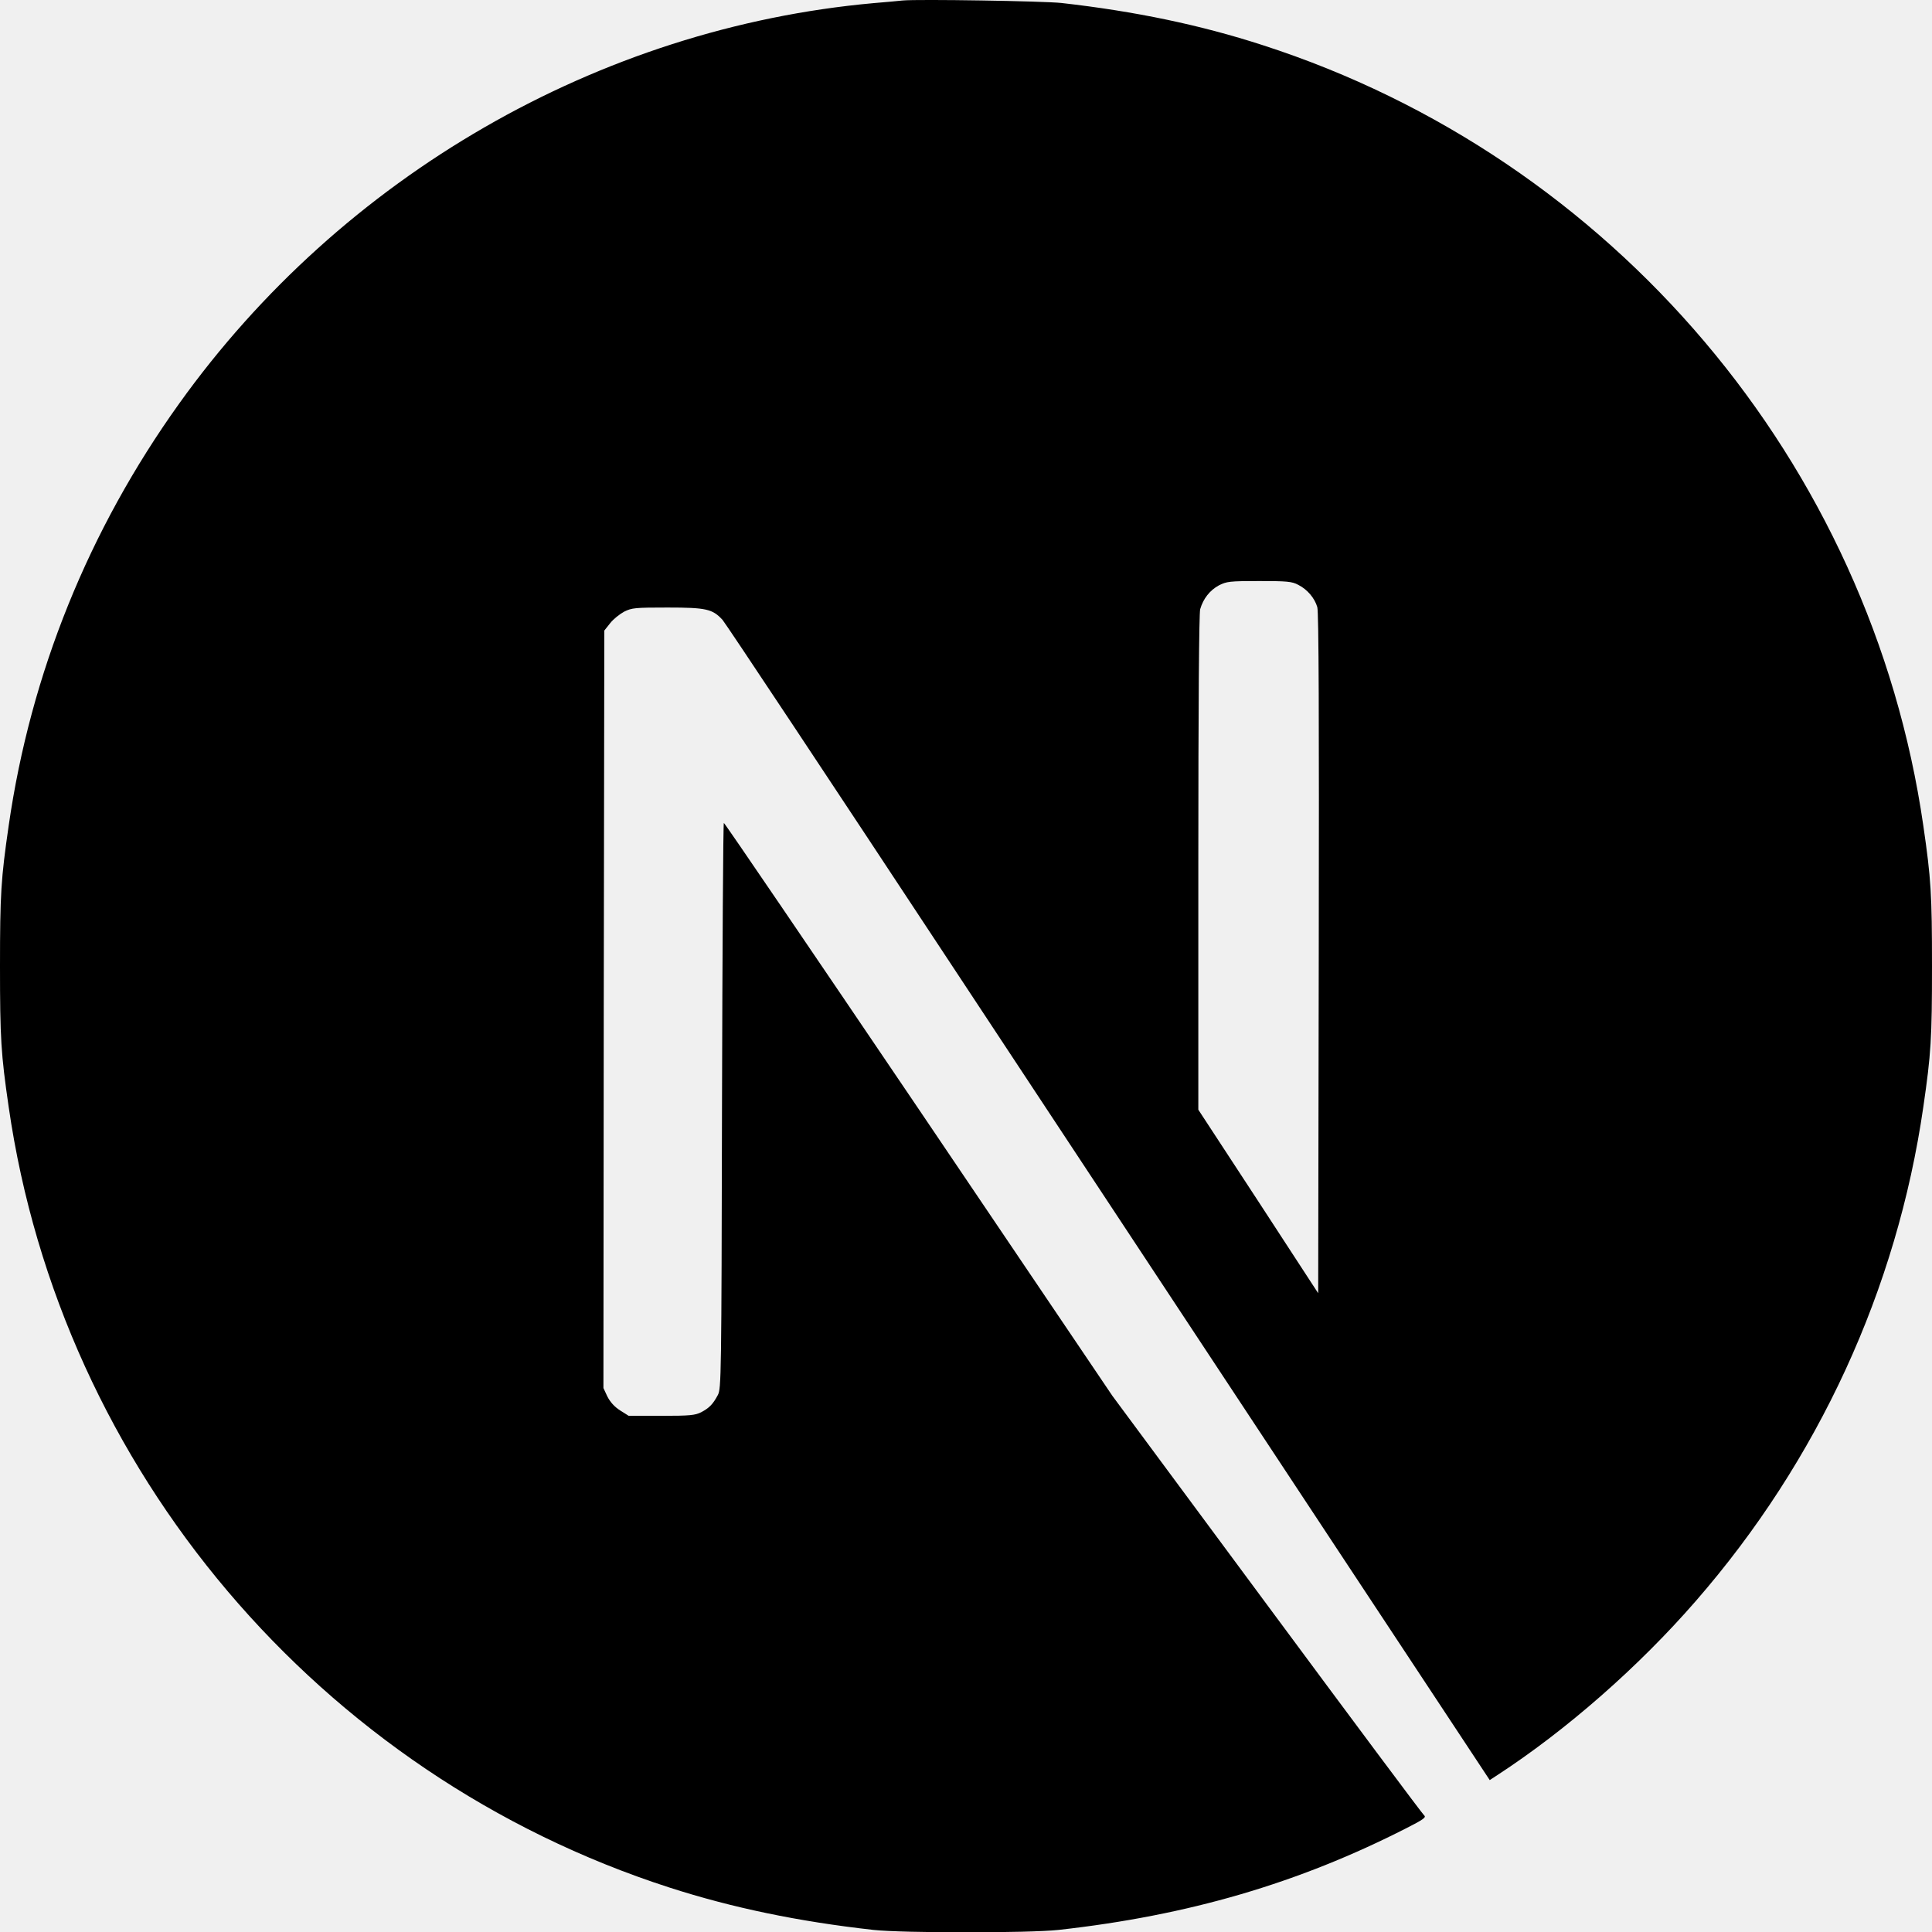
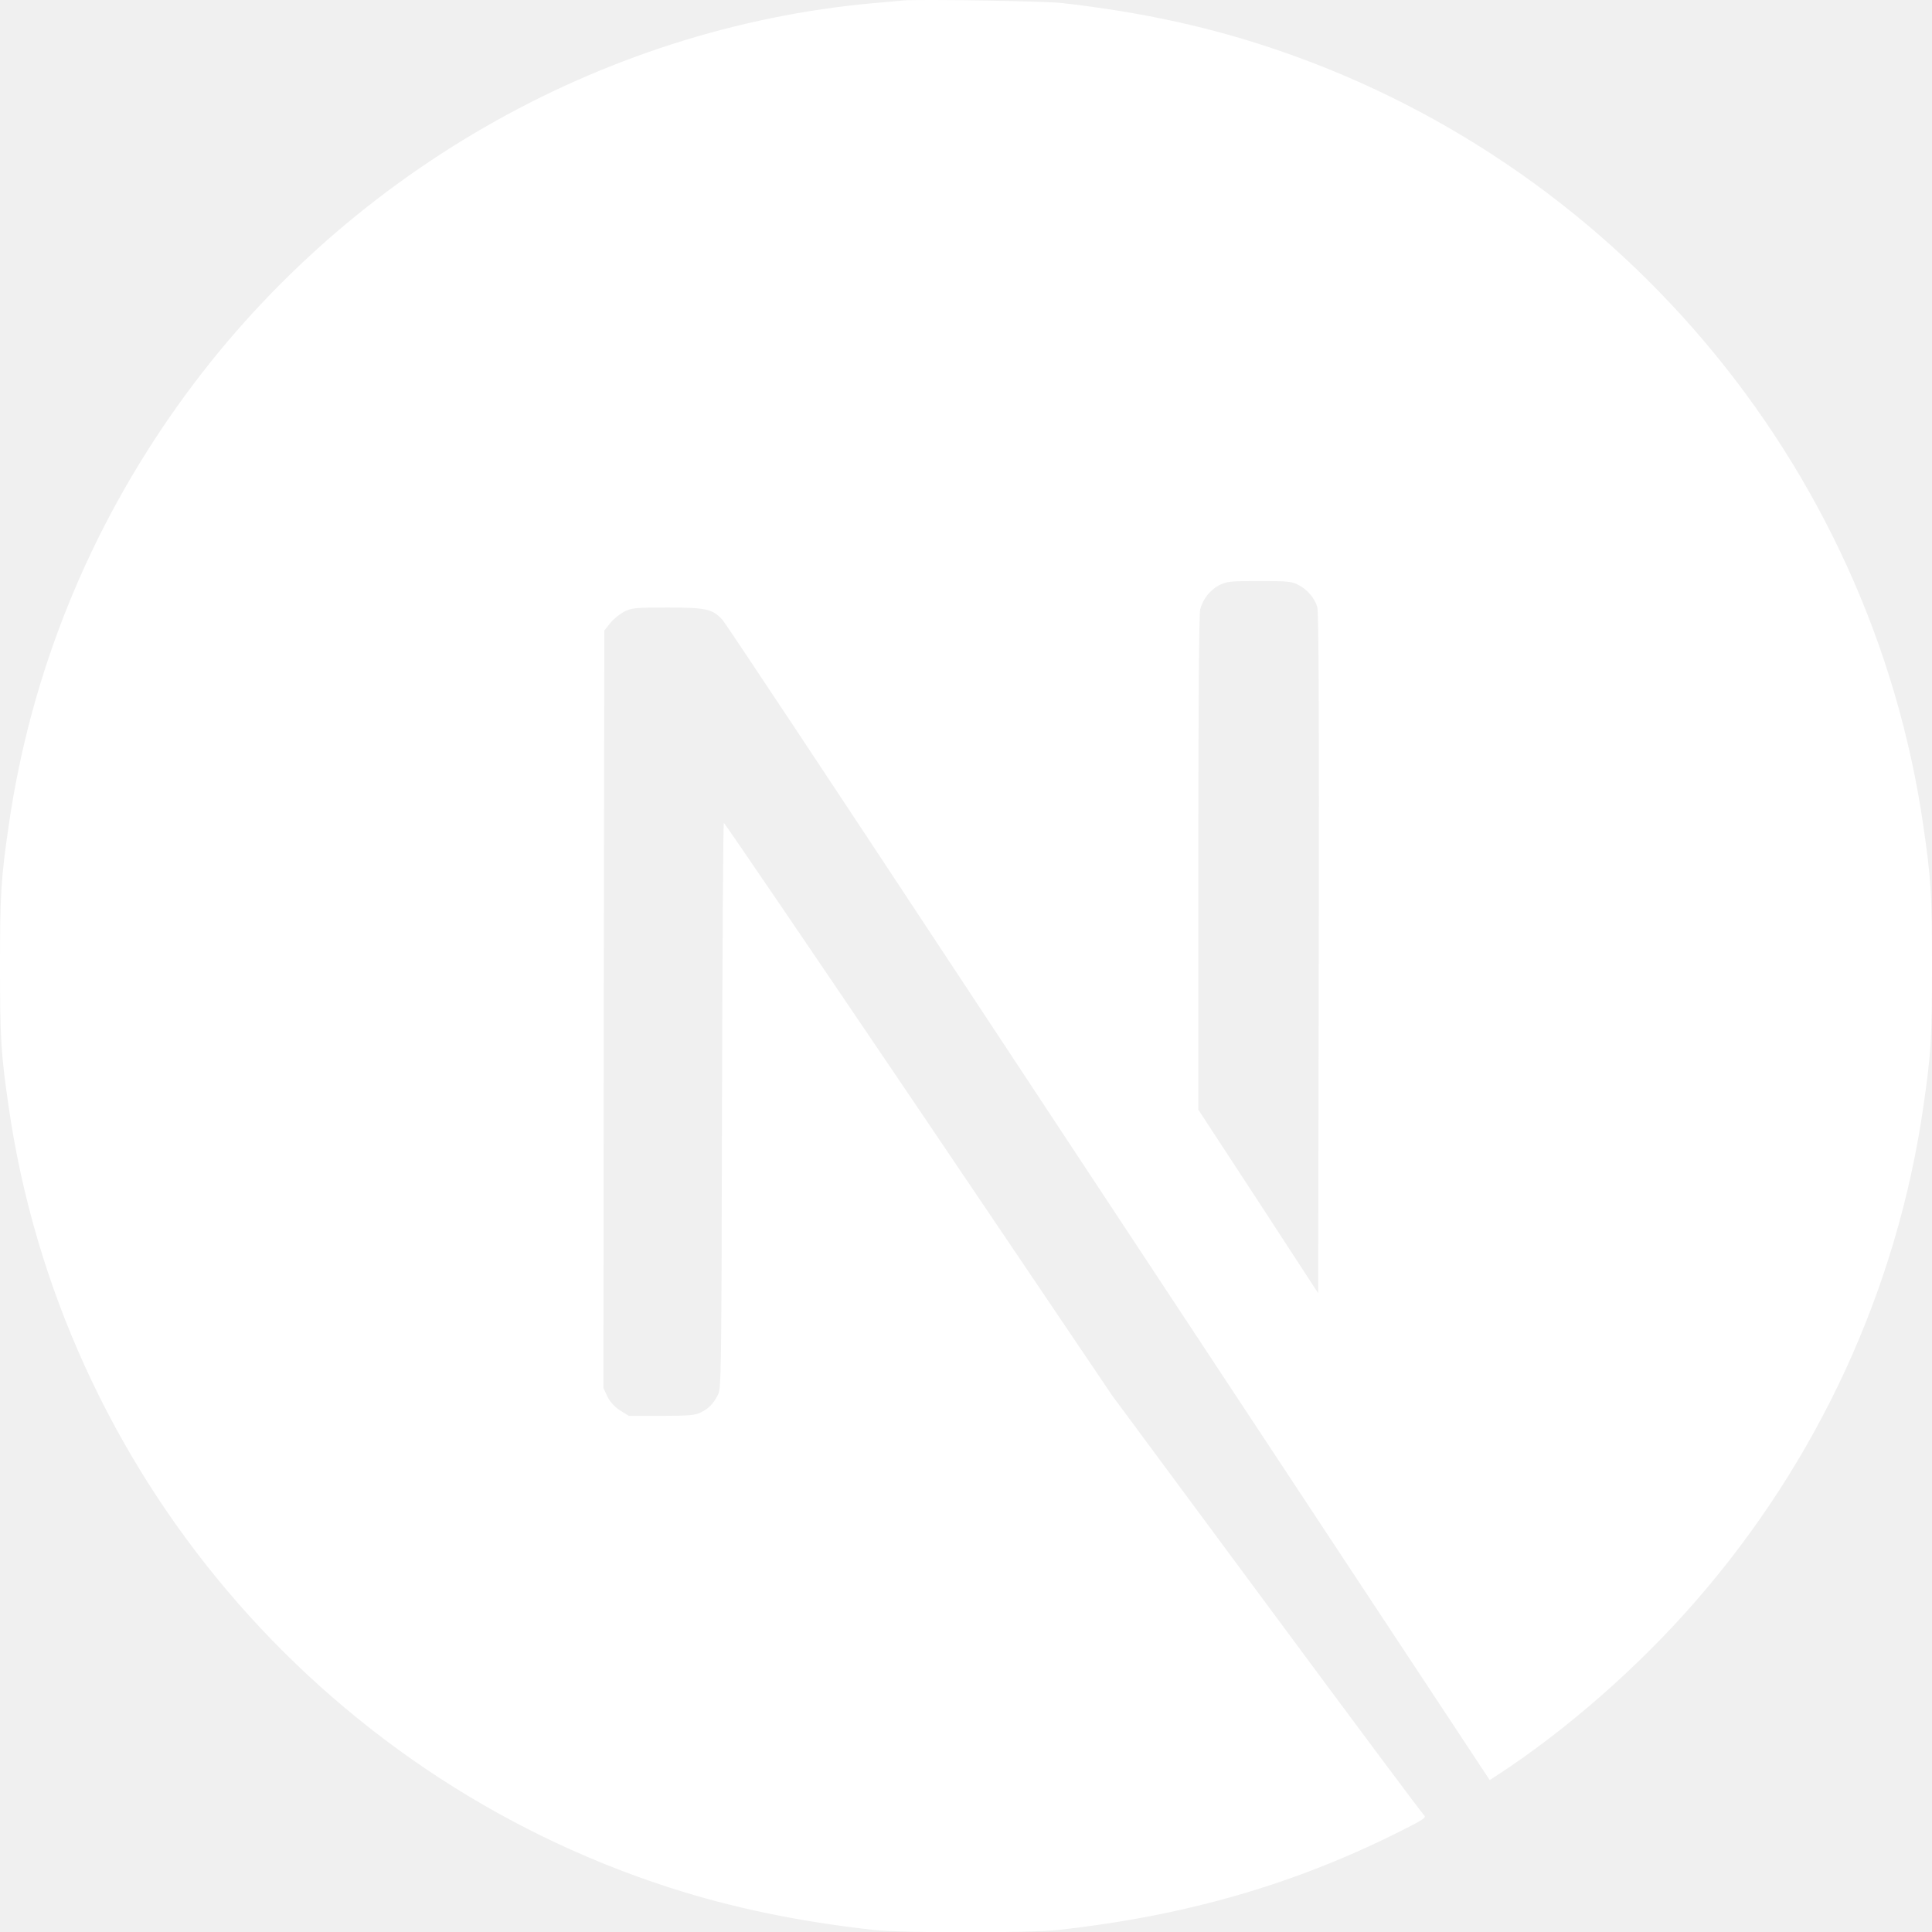
<svg xmlns="http://www.w3.org/2000/svg" width="800px" height="800px" viewBox="0 0 24 24" fill="none">
  <g clip-path="url(#clip0)">
-     <path d="M11.214 0.006C11.162 0.011 10.998 0.028 10.85 0.039C7.442 0.347 4.249 2.186 2.226 5.013C1.1 6.585 0.38 8.368 0.108 10.256C0.012 10.916 0 11.11 0 12.004C0 12.898 0.012 13.093 0.108 13.752C0.76 18.259 3.967 22.045 8.317 23.448C9.096 23.699 9.917 23.87 10.85 23.974C11.214 24.014 12.786 24.014 13.15 23.974C14.761 23.795 16.127 23.396 17.473 22.709C17.68 22.604 17.72 22.575 17.692 22.552C17.673 22.538 16.793 21.358 15.737 19.931L13.818 17.339L11.414 13.78C10.09 11.823 9.002 10.223 8.992 10.223C8.983 10.221 8.974 11.802 8.969 13.733C8.962 17.114 8.96 17.25 8.917 17.33C8.856 17.445 8.809 17.491 8.711 17.543C8.636 17.581 8.57 17.588 8.216 17.588H7.81L7.702 17.52C7.632 17.475 7.58 17.416 7.545 17.348L7.496 17.243L7.5 12.539L7.507 7.833L7.58 7.741C7.618 7.692 7.697 7.629 7.754 7.598C7.85 7.551 7.887 7.547 8.293 7.547C8.772 7.547 8.852 7.565 8.976 7.701C9.011 7.739 10.313 9.7 11.871 12.063C13.429 14.425 15.559 17.651 16.605 19.235L18.506 22.113L18.602 22.05C19.453 21.496 20.354 20.708 21.067 19.887C22.585 18.144 23.564 16.018 23.892 13.752C23.988 13.093 24 12.898 24 12.004C24 11.11 23.988 10.916 23.892 10.256C23.24 5.75 20.033 1.963 15.683 0.56C14.916 0.311 14.1 0.14 13.185 0.037C12.96 0.013 11.409 -0.012 11.214 0.006ZM16.127 7.265C16.239 7.321 16.331 7.429 16.364 7.542C16.382 7.603 16.387 8.907 16.382 11.847L16.375 16.065L15.632 14.925L14.886 13.785V10.719C14.886 8.736 14.895 7.622 14.909 7.568C14.947 7.436 15.029 7.333 15.141 7.272C15.238 7.223 15.273 7.218 15.641 7.218C15.988 7.218 16.049 7.223 16.127 7.265Z" fill="#000000" />
+     <path d="M11.214 0.006C11.162 0.011 10.998 0.028 10.85 0.039C7.442 0.347 4.249 2.186 2.226 5.013C1.1 6.585 0.38 8.368 0.108 10.256C0.012 10.916 0 11.11 0 12.004C0 12.898 0.012 13.093 0.108 13.752C0.76 18.259 3.967 22.045 8.317 23.448C9.096 23.699 9.917 23.87 10.85 23.974C11.214 24.014 12.786 24.014 13.15 23.974C14.761 23.795 16.127 23.396 17.473 22.709C17.68 22.604 17.72 22.575 17.692 22.552C17.673 22.538 16.793 21.358 15.737 19.931L13.818 17.339L11.414 13.78C10.09 11.823 9.002 10.223 8.992 10.223C8.983 10.221 8.974 11.802 8.969 13.733C8.962 17.114 8.96 17.25 8.917 17.33C8.856 17.445 8.809 17.491 8.711 17.543C8.636 17.581 8.57 17.588 8.216 17.588H7.81L7.702 17.52C7.632 17.475 7.58 17.416 7.545 17.348L7.496 17.243L7.5 12.539L7.507 7.833L7.58 7.741C7.618 7.692 7.697 7.629 7.754 7.598C7.85 7.551 7.887 7.547 8.293 7.547C8.772 7.547 8.852 7.565 8.976 7.701C9.011 7.739 10.313 9.7 11.871 12.063C13.429 14.425 15.559 17.651 16.605 19.235L18.506 22.113L18.602 22.05C19.453 21.496 20.354 20.708 21.067 19.887C22.585 18.144 23.564 16.018 23.892 13.752C23.988 13.093 24 12.898 24 12.004C24 11.11 23.988 10.916 23.892 10.256C23.24 5.75 20.033 1.963 15.683 0.56C14.916 0.311 14.1 0.14 13.185 0.037C12.96 0.013 11.409 -0.012 11.214 0.006ZM16.127 7.265C16.239 7.321 16.331 7.429 16.364 7.542C16.382 7.603 16.387 8.907 16.382 11.847L16.375 16.065L15.632 14.925L14.886 13.785V10.719C14.886 8.736 14.895 7.622 14.909 7.568C14.947 7.436 15.029 7.333 15.141 7.272C15.238 7.223 15.273 7.218 15.641 7.218C15.988 7.218 16.049 7.223 16.127 7.265Z" fill="#fff" />
  </g>
  <defs>
    <clipPath id="clip0">
      <rect width="24" height="24" fill="white" />
    </clipPath>
  </defs>
</svg>
